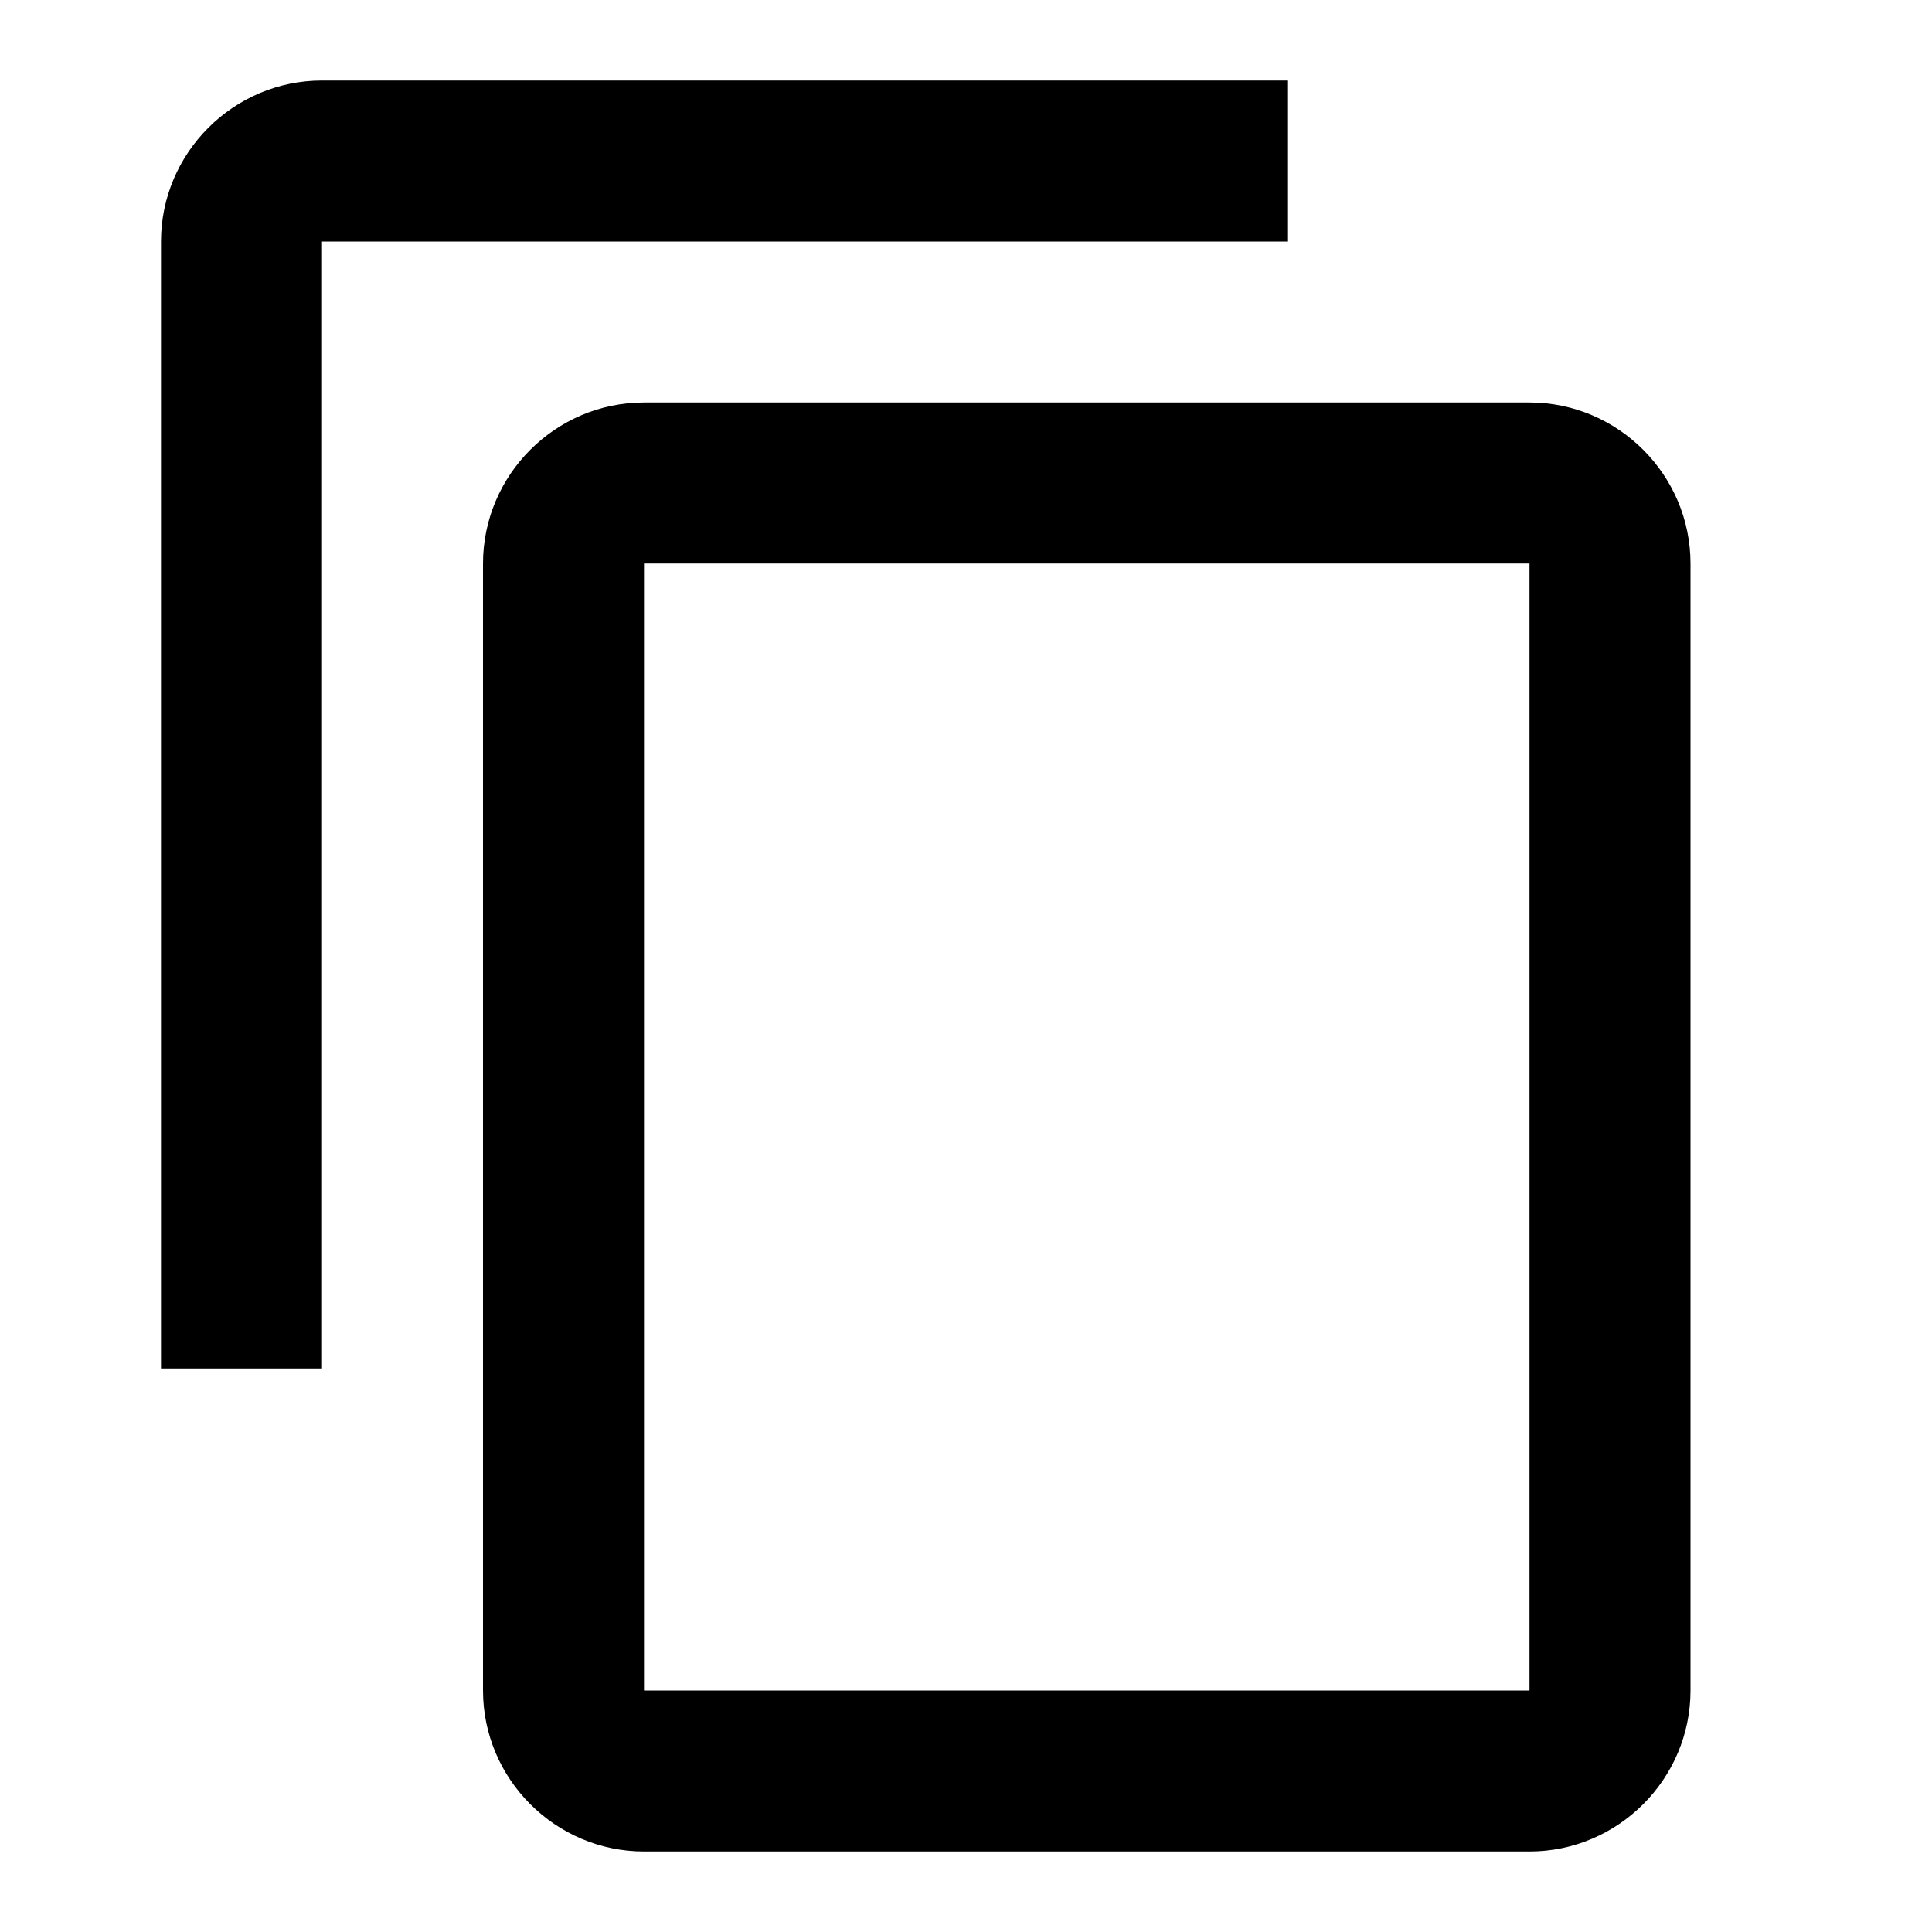
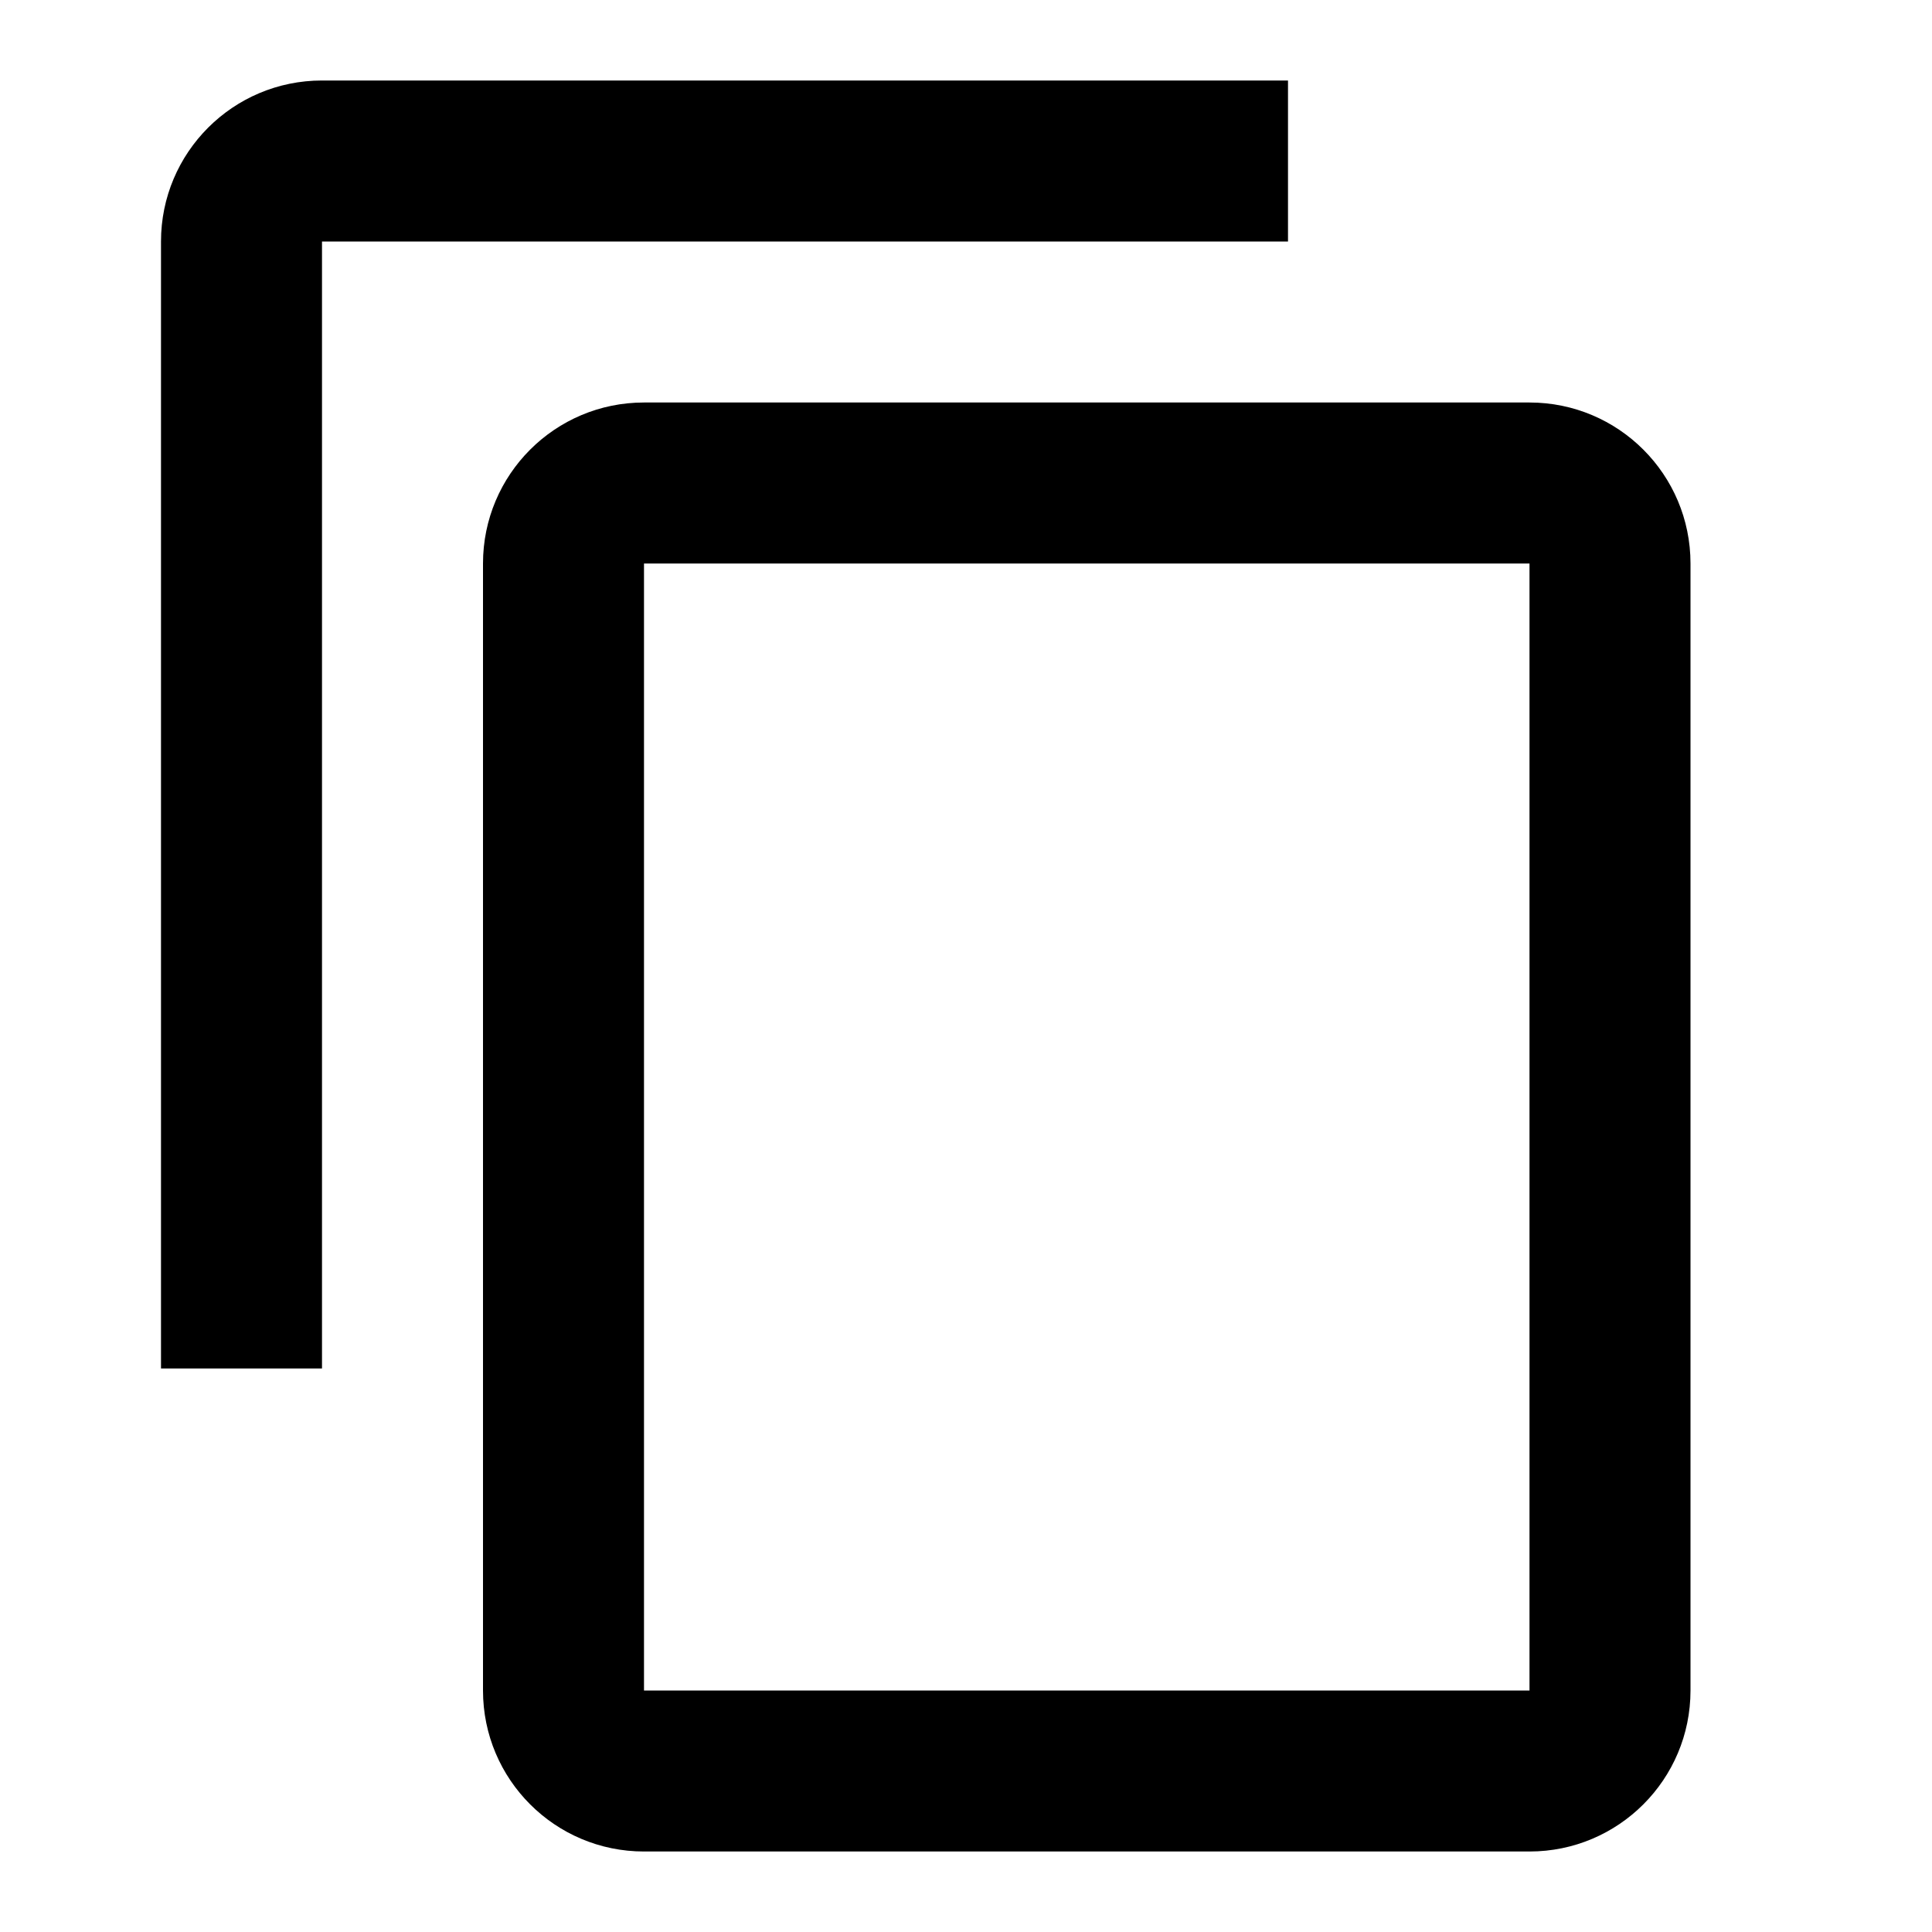
- <svg xmlns="http://www.w3.org/2000/svg" width="24" height="24" viewBox="0 0 24 24">
-   <path d="M0 0h24v24h-24z" fill="none" />
-   <path d="M16 1h-12c-1.1 0-2 .9-2 2v14h2v-14h12v-2zm3 4h-11c-1.1 0-2 .9-2 2v14c0 1.1.9 2 2 2h11c1.1 0 2-.9 2-2v-14c0-1.1-.9-2-2-2zm0 16h-11v-14h11v14z" />
+ <svg xmlns="http://www.w3.org/2000/svg" width="48" height="48" viewBox="0 0 48 48">
+   <path d="M32 2H8C5.79 2 4 3.79 4 6v28h4V6h24V2zm6 8H16c-2.21 0-4 1.79-4 4v28c0 2.21 1.79 4 4 4h22c2.21 0 4-1.79 4-4V14c0-2.21-1.79-4-4-4zm0 32H16V14h22v28z" />
</svg>
